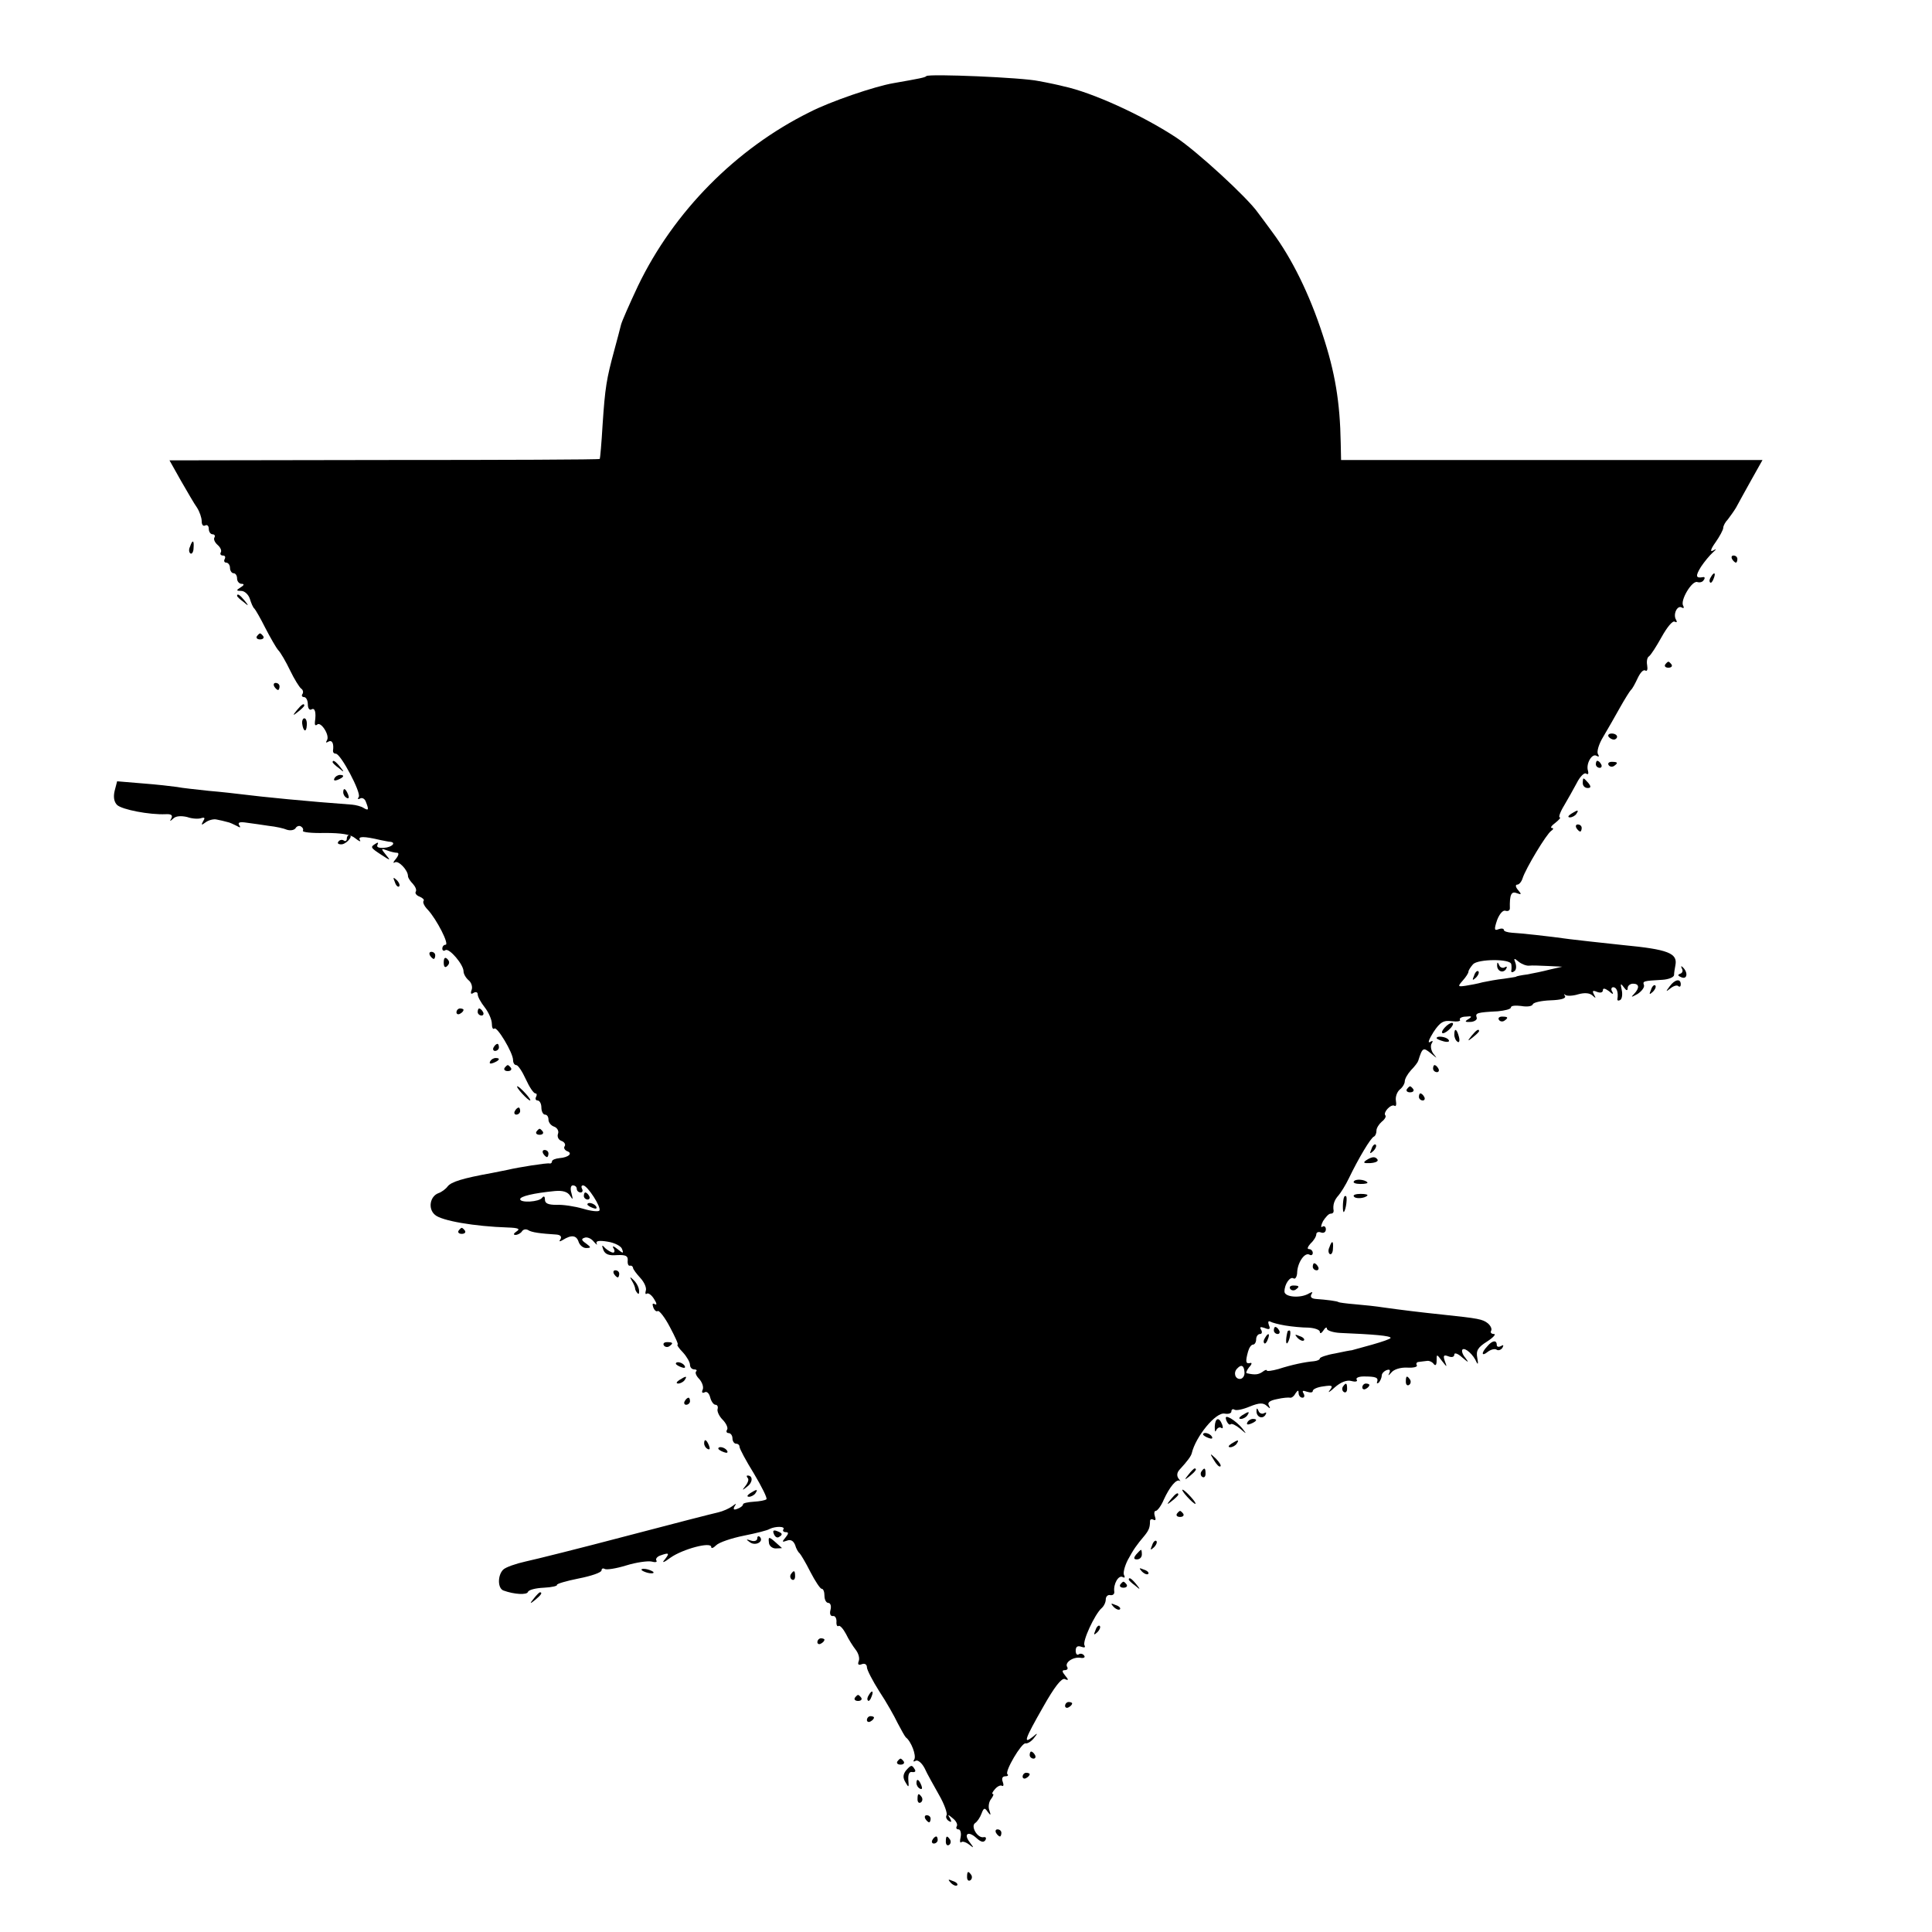
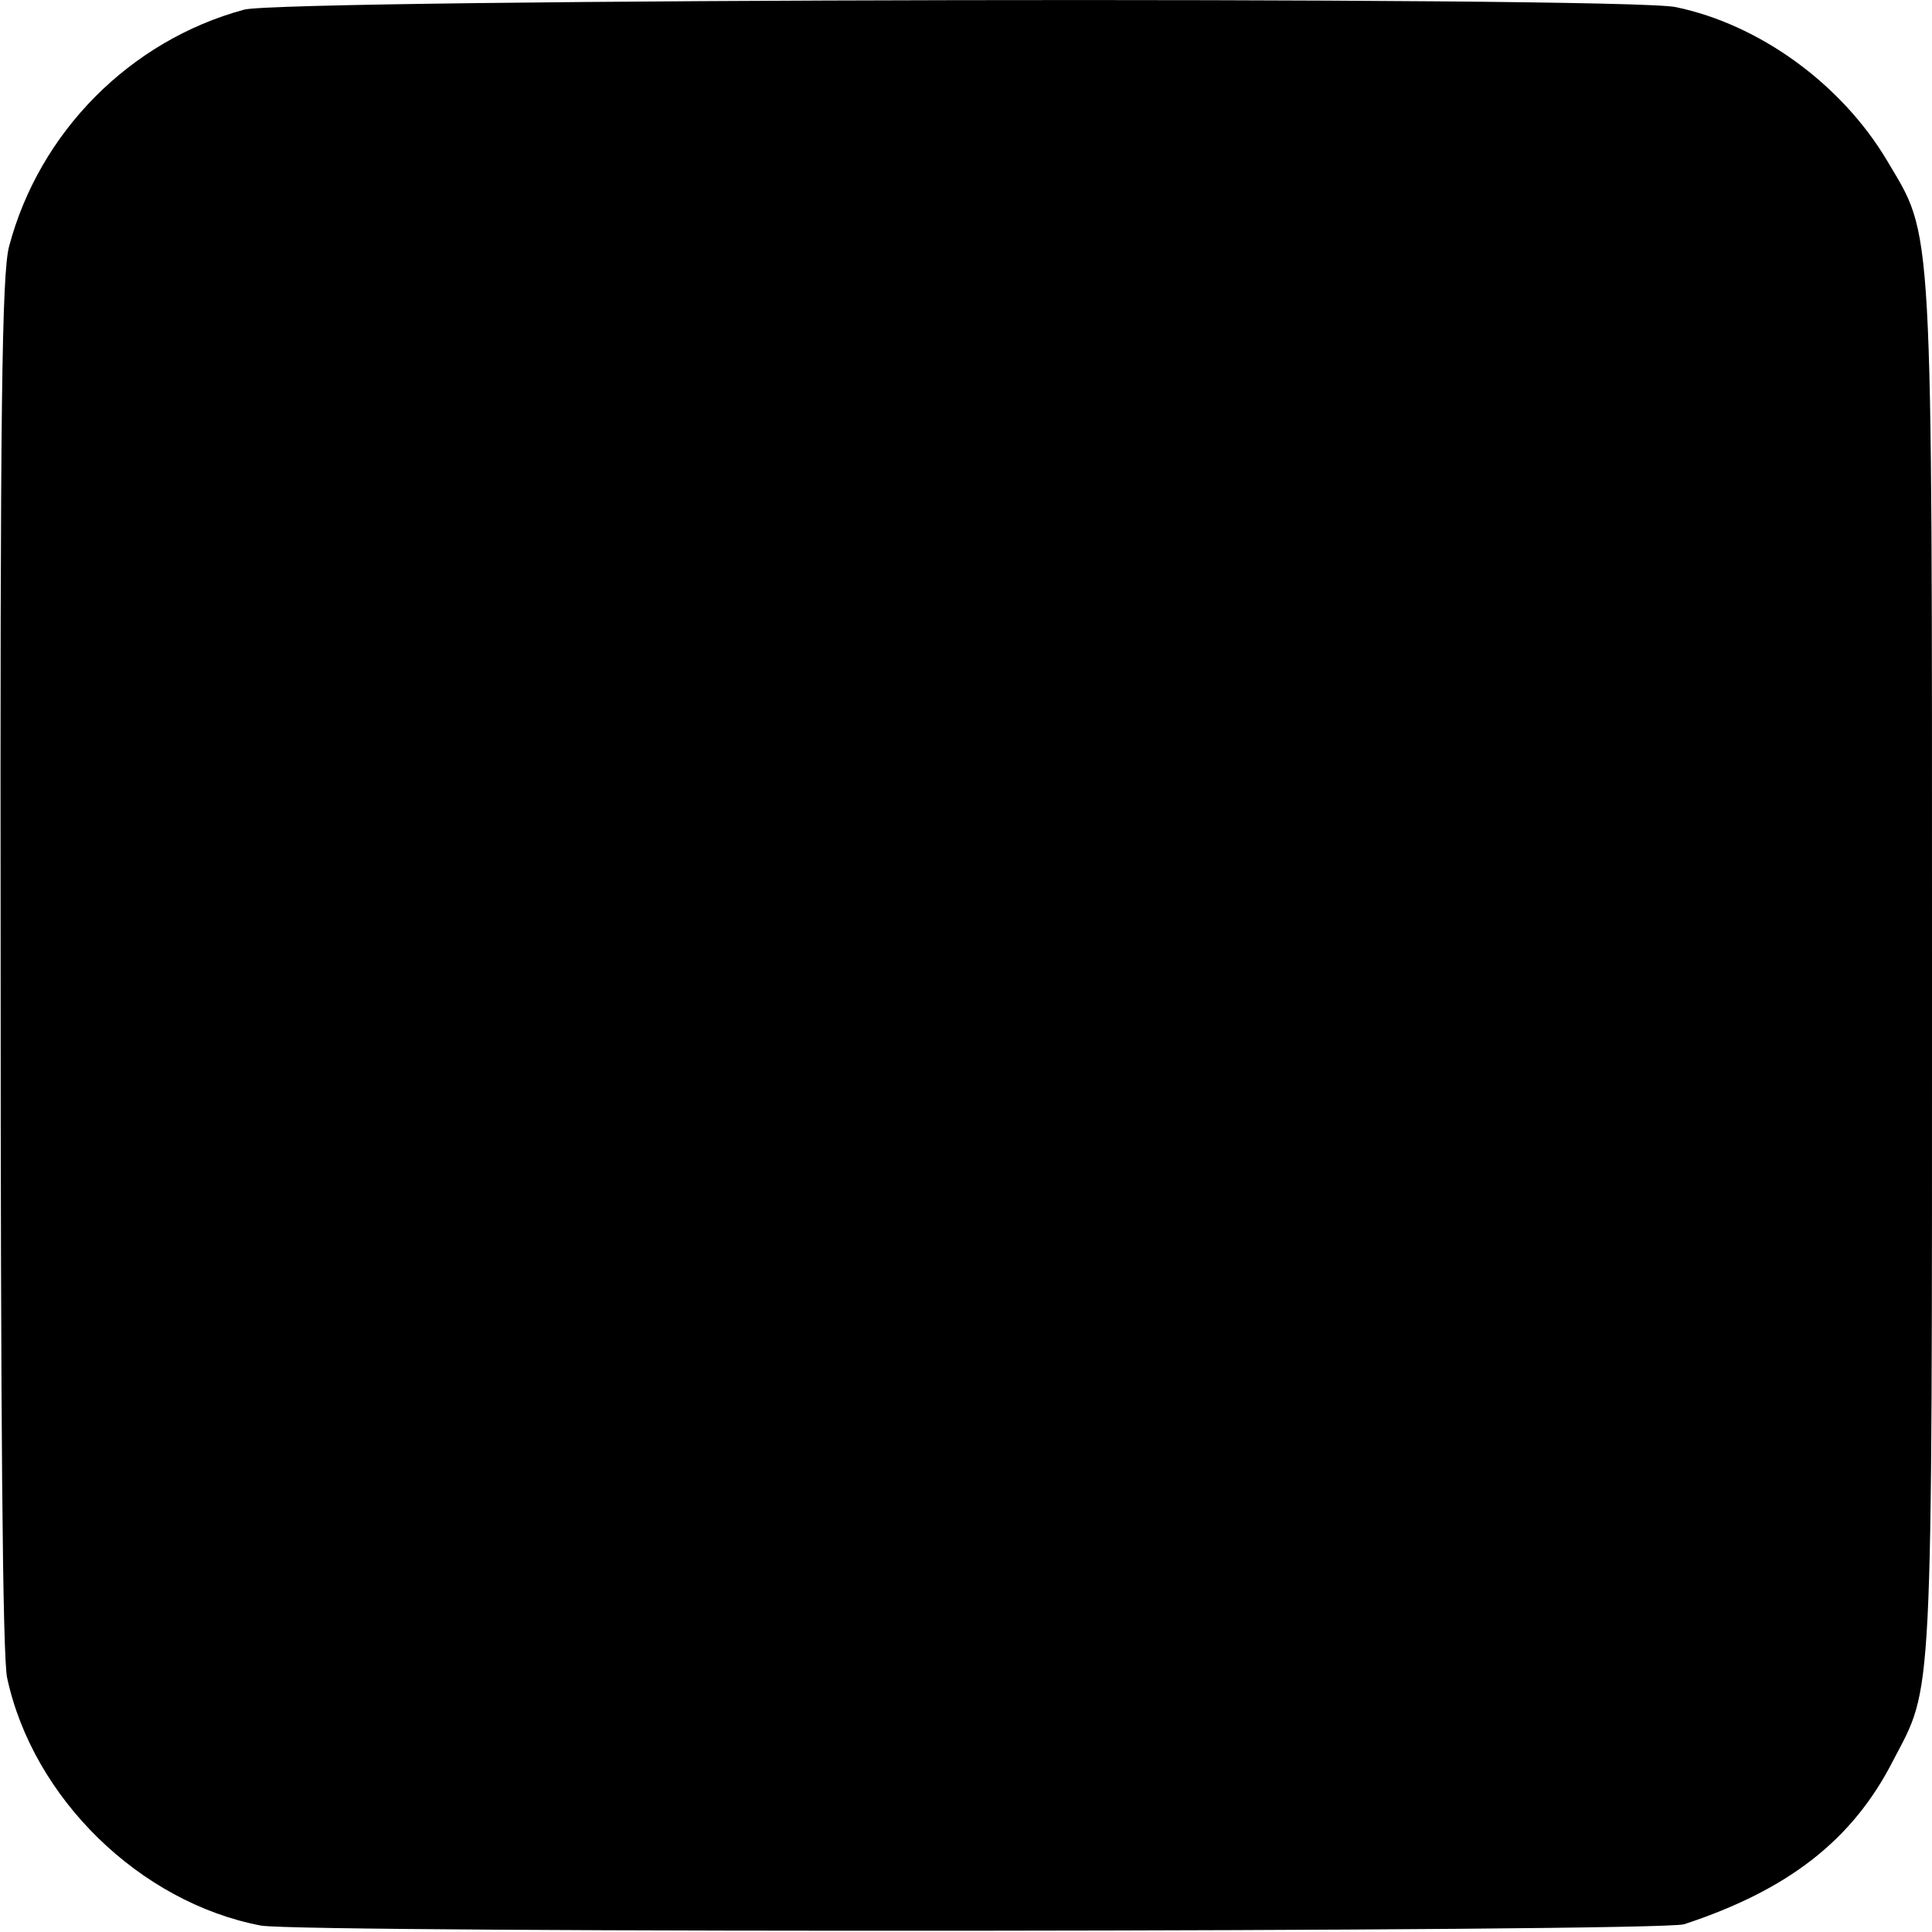
- <svg xmlns="http://www.w3.org/2000/svg" version="1.0" width="546pt" height="546pt" viewBox="0 0 546 546" preserveAspectRatio="xMidYMid meet">
-   <g transform="translate(0,546) scale(0.1,-0.1)" fill="#000000" stroke="none">
-     <path d="M2618 5245 c-3 -4 -19 -7 -93 -20 -53 -9 -179 -52 -237 -82 -208 -103 -384 -281 -485 -491 -24 -51 -46 -101 -48 -110 -2 -9 -11 -42 -19 -72 -22 -81 -26 -105 -33 -210 -3 -52 -7 -96 -8 -97 -1 -2 -275 -3 -609 -3 l-607 -1 32 -57 c18 -31 38 -66 46 -77 7 -11 13 -28 13 -38 0 -10 4 -15 10 -12 5 3 10 -1 10 -9 0 -9 5 -16 11 -16 5 0 8 -4 5 -9 -3 -5 1 -14 9 -21 8 -7 12 -16 9 -21 -3 -5 0 -9 6 -9 6 0 8 -4 5 -10 -3 -5 -1 -10 4 -10 6 0 11 -7 11 -15 0 -8 5 -15 10 -15 6 0 10 -7 10 -15 0 -8 6 -15 13 -15 8 0 7 -4 -3 -10 -13 -8 -13 -10 2 -10 9 0 20 -10 24 -22 4 -13 9 -25 13 -28 3 -3 17 -27 31 -55 14 -27 30 -55 36 -62 7 -7 22 -33 34 -58 12 -25 26 -47 31 -51 5 -3 7 -10 4 -15 -4 -5 -1 -9 4 -9 6 0 11 -9 11 -21 0 -11 5 -17 10 -14 10 6 14 -8 10 -35 -1 -8 1 -12 6 -8 10 11 37 -30 28 -44 -4 -7 -3 -8 4 -4 11 6 16 -6 13 -26 0 -5 3 -8 8 -8 14 0 72 -110 65 -122 -4 -6 -3 -8 3 -5 6 4 14 0 17 -9 9 -23 8 -26 -7 -17 -6 4 -21 8 -32 9 -124 9 -255 22 -310 29 -16 2 -59 7 -95 10 -36 4 -76 8 -90 11 -14 2 -57 7 -97 10 l-72 6 -7 -27 c-4 -17 -2 -31 7 -40 14 -13 91 -28 137 -26 16 1 21 -3 16 -12 -5 -9 -4 -9 6 0 7 7 22 8 39 4 14 -5 32 -6 40 -3 10 3 11 0 5 -9 -6 -11 -5 -12 7 -3 8 6 22 10 31 8 10 -2 24 -5 30 -7 7 -1 19 -7 27 -11 10 -6 12 -5 7 2 -5 8 2 10 21 7 15 -2 44 -6 63 -9 19 -2 42 -7 51 -11 10 -3 20 -1 24 4 3 6 11 9 16 5 5 -3 7 -8 5 -12 -2 -4 26 -7 62 -6 47 0 73 -4 86 -15 11 -9 17 -11 13 -5 -6 11 11 11 58 0 11 -2 23 -5 28 -5 18 -2 4 -16 -18 -17 -15 -1 -22 2 -18 9 3 6 1 7 -5 3 -16 -10 -16 -11 16 -32 26 -17 27 -17 12 1 -14 17 -13 18 3 12 10 -4 23 -7 29 -7 6 0 5 -7 -3 -17 -8 -9 -9 -14 -3 -10 10 6 37 -22 37 -39 0 -5 7 -15 14 -22 7 -8 11 -17 8 -22 -3 -4 2 -11 11 -14 9 -4 14 -9 11 -12 -3 -4 2 -15 12 -25 25 -27 62 -99 50 -99 -5 0 -9 -5 -9 -11 0 -5 4 -8 9 -4 11 6 51 -41 51 -60 0 -7 6 -18 14 -25 8 -6 12 -19 9 -27 -4 -11 -2 -14 5 -9 7 4 12 2 12 -4 0 -7 9 -23 20 -37 11 -14 20 -35 20 -46 0 -11 3 -17 7 -14 7 8 53 -68 53 -89 0 -8 4 -14 9 -14 5 0 17 -18 27 -40 10 -22 22 -40 27 -40 4 0 5 -4 2 -10 -3 -5 -1 -10 4 -10 6 0 11 -9 11 -20 0 -11 5 -20 10 -20 6 0 10 -6 10 -14 0 -8 7 -17 16 -20 9 -3 14 -13 11 -20 -3 -8 1 -17 9 -20 9 -3 13 -10 10 -15 -4 -5 0 -11 6 -14 18 -6 5 -18 -21 -20 -11 -1 -21 -5 -21 -9 0 -4 -3 -7 -7 -6 -7 2 -89 -11 -118 -18 -5 -1 -26 -5 -45 -9 -83 -15 -115 -25 -125 -38 -5 -7 -17 -16 -26 -19 -24 -9 -30 -44 -10 -61 18 -17 113 -33 206 -36 30 -1 36 -4 25 -11 -9 -6 -10 -10 -3 -10 6 0 15 5 18 10 4 6 11 7 17 4 10 -7 35 -10 81 -13 11 -1 15 -6 11 -13 -5 -7 -3 -8 7 -2 24 15 38 13 44 -5 3 -10 13 -18 21 -18 15 0 15 2 0 13 -13 9 -14 13 -4 16 7 3 19 -2 26 -11 8 -9 11 -11 8 -5 -3 7 7 9 31 5 20 -3 39 -13 41 -21 5 -13 3 -13 -13 0 -11 9 -16 10 -11 2 4 -6 3 -12 -1 -12 -5 0 -15 6 -22 12 -10 11 -11 10 -6 -4 5 -13 16 -17 39 -15 24 1 31 -2 30 -15 -1 -10 2 -16 6 -15 4 1 8 -1 9 -6 0 -4 10 -17 21 -29 11 -12 18 -28 15 -36 -2 -7 -1 -11 3 -8 4 3 14 -4 21 -16 7 -11 8 -17 2 -14 -7 4 -8 1 -5 -8 3 -9 9 -14 13 -11 4 2 20 -18 34 -45 15 -28 25 -50 22 -50 -3 0 3 -10 15 -22 11 -12 20 -28 20 -35 0 -7 5 -13 12 -13 6 0 9 -3 5 -6 -3 -4 1 -13 9 -21 8 -9 13 -22 10 -30 -4 -8 -1 -11 5 -8 6 4 13 -2 16 -14 3 -12 10 -21 15 -21 5 0 8 -5 6 -12 -2 -6 4 -20 14 -30 10 -10 16 -23 13 -28 -4 -6 -1 -10 4 -10 6 0 11 -7 11 -15 0 -8 5 -15 10 -15 6 0 10 -4 10 -9 0 -5 18 -39 41 -76 22 -37 38 -69 35 -72 -3 -3 -19 -6 -36 -7 -16 -1 -30 -4 -30 -7 0 -4 -7 -10 -16 -13 -10 -4 -13 -2 -8 7 6 9 5 9 -7 0 -8 -6 -26 -14 -39 -17 -14 -3 -131 -33 -260 -67 -129 -34 -257 -66 -285 -72 -27 -6 -56 -16 -63 -23 -16 -16 -16 -53 1 -59 30 -11 66 -13 69 -4 2 6 22 11 45 12 22 1 39 5 37 8 -1 3 26 11 61 18 36 7 65 17 65 23 0 5 4 7 9 4 5 -3 32 1 61 10 29 9 61 13 71 11 11 -3 17 -2 14 3 -3 4 2 11 11 14 25 9 27 7 13 -11 -10 -11 -4 -10 16 5 34 24 115 46 115 30 0 -5 6 -3 14 5 8 8 43 20 78 27 35 7 67 15 73 19 16 8 45 8 39 -1 -3 -4 0 -8 7 -8 8 0 8 -4 -1 -15 -11 -13 -10 -14 4 -9 10 4 18 0 23 -12 3 -11 9 -21 13 -24 3 -3 17 -26 30 -52 14 -27 28 -48 32 -48 5 0 8 -9 8 -20 0 -11 5 -20 11 -20 6 0 9 -9 6 -20 -3 -11 0 -18 7 -17 6 1 10 -6 10 -15 -1 -10 2 -16 6 -13 4 2 13 -8 21 -23 7 -15 20 -35 27 -44 8 -10 12 -24 9 -32 -4 -10 -1 -13 9 -9 8 3 14 -1 14 -9 0 -7 16 -38 35 -68 20 -30 43 -71 52 -90 10 -19 20 -37 23 -40 15 -11 30 -51 24 -62 -4 -6 -3 -8 4 -4 6 3 17 -6 25 -21 7 -16 26 -49 41 -76 15 -26 24 -52 21 -57 -3 -5 0 -12 6 -16 8 -5 9 -3 4 7 -8 12 -6 12 8 0 9 -7 14 -17 11 -22 -3 -5 -1 -9 5 -9 5 0 8 -10 6 -21 -3 -12 -2 -19 2 -15 3 3 13 0 22 -7 14 -11 14 -10 2 6 -19 24 -5 34 18 13 13 -12 21 -14 26 -6 3 6 1 9 -5 8 -17 -4 -38 31 -24 40 6 4 14 16 18 27 6 16 9 17 17 5 9 -12 10 -11 5 4 -4 10 -1 25 5 32 6 8 8 14 5 14 -4 0 -1 6 6 14 7 8 16 12 20 9 4 -2 5 3 2 11 -4 10 -1 16 7 16 7 0 10 3 6 6 -8 8 40 89 51 87 6 -1 16 5 24 15 12 15 11 16 -4 3 -27 -21 -22 -6 30 85 32 57 52 82 61 79 11 -5 12 -3 1 10 -9 11 -9 15 -1 15 7 0 10 4 7 9 -8 12 16 29 37 26 9 -2 15 1 11 6 -3 5 -10 7 -15 4 -5 -4 -9 1 -9 10 0 11 5 15 16 11 9 -3 12 -2 9 4 -7 11 29 88 48 105 7 6 12 17 12 25 0 8 6 14 13 12 7 -1 12 3 11 10 -3 21 12 48 24 41 5 -3 7 -1 4 5 -4 5 1 25 10 43 17 31 23 40 49 71 11 14 14 22 14 39 0 5 4 7 10 4 6 -3 7 1 4 9 -3 9 -2 16 2 16 5 0 16 15 23 32 17 37 36 59 45 53 3 -3 2 0 -3 6 -6 8 -5 17 2 25 24 26 33 39 35 47 11 47 68 117 93 112 11 -2 19 1 19 6 0 6 4 8 9 5 5 -3 24 1 43 9 27 11 38 11 48 2 10 -9 11 -9 6 1 -5 8 2 14 23 18 17 4 33 5 37 4 4 -1 11 4 15 12 7 10 9 10 9 1 0 -7 5 -13 11 -13 5 0 7 5 3 12 -5 8 -2 9 9 5 10 -3 17 -3 17 2 0 5 13 11 30 13 26 4 28 2 18 -11 -7 -9 0 -5 14 8 17 15 34 22 48 18 11 -3 18 -1 14 4 -3 5 6 9 20 9 34 0 42 -3 38 -15 -2 -5 0 -6 5 -2 4 5 8 14 8 20 0 5 6 12 14 15 9 3 11 0 7 -9 -4 -8 -2 -7 6 2 7 9 26 15 45 14 18 -1 30 2 27 7 -3 4 0 9 5 9 6 1 17 2 24 3 6 1 15 -3 19 -9 5 -6 8 -2 8 9 0 20 0 20 15 0 15 -19 15 -19 8 0 -5 15 -3 18 10 13 10 -4 17 -2 17 5 0 6 10 3 22 -8 19 -16 20 -16 9 -1 -8 9 -11 20 -8 23 7 7 31 -14 40 -36 4 -8 5 -3 2 12 -4 21 1 30 28 47 17 11 26 21 19 21 -7 0 -11 4 -8 9 3 5 -1 14 -9 21 -15 12 -26 14 -130 25 -58 6 -115 13 -165 20 -19 3 -55 7 -80 9 -25 2 -46 5 -47 6 -3 3 -35 7 -64 9 -12 1 -17 5 -13 13 5 7 3 8 -6 3 -24 -15 -70 -11 -70 5 0 21 16 44 26 37 5 -3 10 6 10 19 2 28 22 56 35 48 5 -3 9 0 9 5 0 6 -5 11 -11 11 -6 0 -3 7 5 16 9 8 16 20 16 26 0 5 6 8 13 5 8 -3 14 1 14 9 0 7 -5 11 -10 7 -5 -3 -4 4 2 16 7 11 16 21 21 21 6 0 9 3 9 8 -3 17 2 31 14 44 6 7 20 29 29 48 27 56 62 115 71 118 4 2 7 9 7 17 0 7 7 18 15 25 9 7 13 15 10 18 -7 8 16 33 26 27 4 -3 6 3 4 14 -2 11 3 25 11 32 8 6 14 17 14 23 0 7 8 21 18 32 10 10 19 22 20 26 12 38 14 39 36 21 18 -15 19 -16 7 -1 -7 9 -9 23 -5 29 5 8 3 9 -5 4 -7 -4 -2 9 10 28 19 29 29 34 52 31 15 -2 26 0 23 4 -3 4 5 9 17 9 17 2 18 0 7 -7 -12 -7 -10 -9 7 -8 11 1 19 7 16 13 -4 12 1 14 60 17 20 2 37 6 37 11 0 5 13 6 29 4 17 -3 31 -1 33 5 2 5 24 10 50 11 29 1 44 5 41 12 -4 5 -3 7 1 3 4 -3 20 -3 36 2 18 5 32 4 40 -3 10 -9 11 -9 5 2 -6 11 -4 13 8 8 10 -4 17 -2 17 5 0 6 6 5 17 -3 11 -10 14 -10 9 -1 -4 6 -2 12 3 12 10 0 15 -14 12 -33 -1 -5 3 -6 8 -3 5 3 7 16 4 29 -4 18 -3 19 6 7 7 -10 11 -11 11 -2 0 6 7 12 15 12 18 0 19 -12 3 -29 -10 -10 -8 -10 10 0 12 8 20 19 18 25 -4 11 -3 12 52 15 17 1 32 7 33 13 0 6 2 19 4 29 6 33 -21 44 -147 56 -68 7 -136 15 -153 17 -56 8 -140 17 -162 18 -13 1 -23 4 -23 8 0 4 -7 5 -15 2 -12 -5 -13 -1 -4 26 7 18 17 29 24 26 7 -2 12 1 12 7 -1 38 4 49 19 43 14 -5 15 -4 4 9 -7 8 -8 15 -2 15 5 0 12 8 15 18 9 28 68 126 81 134 6 4 7 8 2 8 -6 0 -1 7 10 15 10 8 16 15 12 15 -4 0 1 15 12 33 10 17 27 47 36 64 9 18 21 30 26 27 6 -4 8 -1 6 7 -7 20 11 51 24 43 7 -4 8 -2 4 5 -4 6 2 28 15 49 12 20 33 57 47 82 14 25 28 47 31 50 4 3 12 18 19 33 7 15 16 26 22 22 5 -3 7 3 5 15 -2 11 0 22 5 25 5 3 21 28 36 55 15 27 31 47 37 43 6 -3 7 -1 4 5 -10 15 3 43 16 35 5 -3 7 -1 4 5 -10 14 25 73 40 67 7 -2 15 0 18 6 4 5 3 9 -2 8 -21 -4 -22 3 -6 29 10 15 25 33 33 40 12 11 12 12 1 6 -9 -5 -6 5 7 23 12 17 22 36 22 41 0 6 6 17 13 24 6 8 17 23 23 33 6 11 25 46 43 78 l32 57 -595 0 -596 0 -1 48 c-2 116 -16 200 -51 306 -37 114 -87 216 -143 291 -16 22 -34 46 -40 54 -30 43 -174 175 -232 213 -96 63 -237 127 -317 144 -11 3 -43 10 -71 15 -46 10 -309 21 -317 14z m1653 -2510 c1 -5 1 -14 0 -18 -1 -5 3 -6 8 -2 6 3 7 13 4 23 -6 15 -4 15 9 4 9 -7 22 -12 30 -11 7 1 31 0 53 -1 l40 -2 -35 -8 c-19 -5 -48 -11 -65 -14 -16 -2 -30 -5 -30 -6 0 -1 -16 -3 -35 -6 -19 -2 -46 -7 -60 -10 -14 -4 -36 -8 -49 -10 -21 -3 -22 -2 -7 15 9 10 16 21 16 25 0 4 6 13 13 21 14 15 106 16 108 0z m-2641 -635 c0 -5 5 -10 11 -10 5 0 7 5 4 10 -3 6 -2 10 3 10 12 0 52 -62 46 -71 -2 -4 -23 -2 -46 5 -24 7 -58 12 -75 11 -24 0 -33 4 -33 15 0 9 -3 11 -8 5 -8 -12 -62 -15 -62 -4 0 8 37 17 98 23 22 2 36 -2 43 -13 8 -13 9 -12 4 7 -4 13 -2 22 4 22 6 0 11 -4 11 -10z m2002 -386 c18 -3 48 -6 66 -6 17 -1 32 -6 32 -12 0 -6 5 -4 10 4 5 8 10 11 10 5 0 -5 17 -11 38 -12 95 -4 142 -8 142 -14 0 -3 -24 -11 -52 -19 -29 -8 -55 -15 -58 -16 -3 0 -24 -4 -47 -9 -24 -4 -43 -11 -43 -14 0 -4 -8 -7 -17 -8 -25 -2 -63 -10 -100 -22 -18 -5 -33 -7 -33 -4 0 3 -6 1 -12 -4 -12 -8 -21 -9 -44 -4 -4 0 -1 8 6 17 8 8 9 14 3 12 -12 -3 -14 3 -6 32 3 11 9 20 14 20 5 0 9 7 9 15 0 8 5 15 11 15 5 0 7 5 3 12 -5 8 -2 9 10 5 14 -6 17 -3 12 8 -3 9 -2 13 4 10 5 -3 24 -8 42 -11z m-115 -132 c1 -10 -5 -19 -13 -19 -14 0 -19 19 -7 30 11 12 19 8 20 -11z" />
-     <path d="M4231 2733 c-1 -17 16 -25 25 -12 4 7 3 9 -4 5 -5 -3 -13 0 -15 6 -4 9 -6 10 -6 1z" />
-     <path d="M4166 2703 c-6 -14 -5 -15 5 -6 7 7 10 15 7 18 -3 3 -9 -2 -12 -12z" />
-     <path d="M1650 2080 c0 -5 5 -10 11 -10 5 0 7 5 4 10 -3 6 -8 10 -11 10 -2 0 -4 -4 -4 -10z" />
-     <path d="M1660 2056 c0 -2 7 -7 16 -10 8 -3 12 -2 9 4 -6 10 -25 14 -25 6z" />
-     <path d="M3600 1700 c0 -5 5 -10 11 -10 5 0 7 5 4 10 -3 6 -8 10 -11 10 -2 0 -4 -4 -4 -10z" />
-     <path d="M3639 1698 c-5 -18 -6 -38 -1 -34 7 8 12 36 6 36 -2 0 -4 -1 -5 -2z" />
-     <path d="M3575 1679 c-4 -6 -5 -12 -2 -15 2 -3 7 2 10 11 7 17 1 20 -8 4z" />
-     <path d="M3667 1679 c7 -7 15 -10 18 -7 3 3 -2 9 -12 12 -14 6 -15 5 -6 -5z" />
-     <path d="M537 3915 c-4 -8 -3 -16 1 -19 4 -3 9 4 9 15 2 23 -3 25 -10 4z" />
-     <path d="M4895 3880 c3 -5 8 -10 11 -10 2 0 4 5 4 10 0 6 -5 10 -11 10 -5 0 -7 -4 -4 -10z" />
-     <path d="M4835 3829 c-4 -6 -5 -12 -2 -15 2 -3 7 2 10 11 7 17 1 20 -8 4z" />
-     <path d="M670 3776 c0 -2 8 -10 18 -17 15 -13 16 -12 3 4 -13 16 -21 21 -21 13z" />
-     <path d="M726 3662 c-3 -5 1 -9 9 -9 8 0 12 4 9 9 -3 4 -7 8 -9 8 -2 0 -6 -4 -9 -8z" />
-     <path d="M4706 3582 c-3 -5 1 -9 9 -9 8 0 12 4 9 9 -3 4 -7 8 -9 8 -2 0 -6 -4 -9 -8z" />
-     <path d="M775 3520 c3 -5 8 -10 11 -10 2 0 4 5 4 10 0 6 -5 10 -11 10 -5 0 -7 -4 -4 -10z" />
-     <path d="M839 3453 c-13 -16 -12 -17 4 -4 9 7 17 15 17 17 0 8 -8 3 -21 -13z" />
-     <path d="M854 3415 c3 -23 12 -26 13 -5 1 11 -2 20 -7 20 -4 0 -7 -7 -6 -15z" />
-     <path d="M4546 3378 c3 -4 9 -8 15 -8 5 0 9 4 9 8 0 5 -7 9 -15 9 -8 0 -12 -4 -9 -9z" />
-     <path d="M940 3306 c0 -2 8 -10 18 -17 15 -13 16 -12 3 4 -13 16 -21 21 -21 13z" />
-     <path d="M4510 3300 c0 -5 5 -10 11 -10 5 0 7 5 4 10 -3 6 -8 10 -11 10 -2 0 -4 -4 -4 -10z" />
-     <path d="M4546 3298 c3 -5 10 -6 15 -3 13 9 11 12 -6 12 -8 0 -12 -4 -9 -9z" />
-     <path d="M945 3260 c-3 -6 1 -7 9 -4 18 7 21 14 7 14 -6 0 -13 -4 -16 -10z" />
-     <path d="M4473 3247 c0 -8 6 -14 14 -14 9 0 10 4 2 14 -6 7 -12 13 -14 13 -1 0 -2 -6 -2 -13z" />
-     <path d="M970 3221 c0 -6 4 -13 10 -16 6 -3 7 1 4 9 -7 18 -14 21 -14 7z" />
-     <path d="M4440 3160 c-9 -6 -10 -10 -3 -10 6 0 15 5 18 10 8 12 4 12 -15 0z" />
-     <path d="M4455 3120 c3 -5 8 -10 11 -10 2 0 4 5 4 10 0 6 -5 10 -11 10 -5 0 -7 -4 -4 -10z" />
-     <path d="M980 3089 c0 -5 -4 -8 -9 -4 -5 3 -12 1 -15 -4 -4 -5 2 -8 11 -7 15 3 33 26 19 26 -3 0 -6 -5 -6 -11z" />
-     <path d="M1116 2967 c3 -10 9 -15 12 -12 3 3 0 11 -7 18 -10 9 -11 8 -5 -6z" />
-     <path d="M1215 2760 c3 -5 8 -10 11 -10 2 0 4 5 4 10 0 6 -5 10 -11 10 -5 0 -7 -4 -4 -10z" />
-     <path d="M1254 2740 c0 -13 4 -16 10 -10 7 7 7 13 0 20 -6 6 -10 3 -10 -10z" />
-     <path d="M4753 2723 c4 -6 2 -13 -5 -15 -8 -3 -6 -6 4 -10 17 -7 19 15 3 29 -4 4 -5 3 -2 -4z" />
-     <path d="M4719 2673 c-12 -16 -12 -17 2 -6 9 7 19 10 22 6 4 -3 7 -1 7 5 0 17 -16 15 -31 -5z" />
-     <path d="M4666 2663 c-6 -14 -5 -15 5 -6 7 7 10 15 7 18 -3 3 -9 -2 -12 -12z" />
-     <path d="M1290 2599 c0 -5 5 -7 10 -4 6 3 10 8 10 11 0 2 -4 4 -10 4 -5 0 -10 -5 -10 -11z" />
-     <path d="M1350 2600 c0 -5 5 -10 11 -10 5 0 7 5 4 10 -3 6 -8 10 -11 10 -2 0 -4 -4 -4 -10z" />
-     <path d="M4236 2578 c3 -5 10 -6 15 -3 13 9 11 12 -6 12 -8 0 -12 -4 -9 -9z" />
-     <path d="M4082 2555 c-7 -8 -9 -15 -4 -15 5 0 15 7 22 15 16 19 -1 19 -18 0z" />
-     <path d="M4110 2536 c0 -8 4 -17 9 -20 5 -4 7 3 4 14 -6 23 -13 26 -13 6z" />
-     <path d="M4159 2533 c-13 -16 -12 -17 4 -4 9 7 17 15 17 17 0 8 -8 3 -21 -13z" />
-     <path d="M4060 2526 c0 -2 9 -6 20 -9 11 -3 18 -1 14 4 -5 9 -34 13 -34 5z" />
-     <path d="M1395 2500 c-3 -5 -1 -10 4 -10 6 0 11 5 11 10 0 6 -2 10 -4 10 -3 0 -8 -4 -11 -10z" />
-     <path d="M1385 2460 c-3 -6 1 -7 9 -4 18 7 21 14 7 14 -6 0 -13 -4 -16 -10z" />
-     <path d="M1426 2442 c-3 -5 1 -9 9 -9 8 0 12 4 9 9 -3 4 -7 8 -9 8 -2 0 -6 -4 -9 -8z" />
-     <path d="M4050 2440 c0 -5 5 -10 11 -10 5 0 7 5 4 10 -3 6 -8 10 -11 10 -2 0 -4 -4 -4 -10z" />
-     <path d="M1475 2370 c10 -11 20 -20 23 -20 3 0 -3 9 -13 20 -10 11 -20 20 -23 20 -3 0 3 -9 13 -20z" />
-     <path d="M3976 2382 c-3 -5 1 -9 9 -9 8 0 12 4 9 9 -3 4 -7 8 -9 8 -2 0 -6 -4 -9 -8z" />
-     <path d="M4010 2360 c0 -5 5 -10 11 -10 5 0 7 5 4 10 -3 6 -8 10 -11 10 -2 0 -4 -4 -4 -10z" />
-     <path d="M1455 2320 c-3 -5 -1 -10 4 -10 6 0 11 5 11 10 0 6 -2 10 -4 10 -3 0 -8 -4 -11 -10z" />
-     <path d="M1516 2262 c-3 -5 1 -9 9 -9 8 0 12 4 9 9 -3 4 -7 8 -9 8 -2 0 -6 -4 -9 -8z" />
-     <path d="M3876 2213 c-6 -14 -5 -15 5 -6 7 7 10 15 7 18 -3 3 -9 -2 -12 -12z" />
-     <path d="M1535 2200 c3 -5 8 -10 11 -10 2 0 4 5 4 10 0 6 -5 10 -11 10 -5 0 -7 -4 -4 -10z" />
-     <path d="M3861 2181 c-10 -7 -7 -9 12 -8 14 1 23 5 20 10 -6 9 -15 9 -32 -2z" />
-     <path d="M3826 2121 c-3 -4 6 -7 19 -7 14 0 22 2 19 5 -8 8 -34 10 -38 2z" />
-     <path d="M3826 2079 c4 -8 30 -6 38 2 3 3 -5 5 -19 5 -13 0 -22 -3 -19 -7z" />
-     <path d="M3799 2078 c-5 -9 -5 -48 -1 -43 6 6 11 45 5 45 -2 0 -4 -1 -4 -2z" />
-     <path d="M1296 1982 c-3 -5 1 -9 9 -9 8 0 12 4 9 9 -3 4 -7 8 -9 8 -2 0 -6 -4 -9 -8z" />
-     <path d="M3757 1935 c-4 -8 -3 -16 1 -19 4 -3 9 4 9 15 2 23 -3 25 -10 4z" />
-     <path d="M3710 1880 c0 -5 5 -10 11 -10 5 0 7 5 4 10 -3 6 -8 10 -11 10 -2 0 -4 -4 -4 -10z" />
-     <path d="M1735 1860 c3 -5 8 -10 11 -10 2 0 4 5 4 10 0 6 -5 10 -11 10 -5 0 -7 -4 -4 -10z" />
-     <path d="M1786 1840 c5 -8 9 -18 9 -22 0 -3 3 -9 7 -13 3 -4 5 0 4 9 -1 9 -8 22 -16 29 -10 10 -11 9 -4 -3z" />
-     <path d="M3646 1818 c3 -5 10 -6 15 -3 13 9 11 12 -6 12 -8 0 -12 -4 -9 -9z" />
-     <path d="M1876 1658 c3 -5 10 -6 15 -3 13 9 11 12 -6 12 -8 0 -12 -4 -9 -9z" />
-     <path d="M4203 1655 c-18 -19 -16 -30 2 -15 8 6 19 9 24 6 5 -4 13 -1 17 5 4 8 3 9 -4 5 -7 -4 -12 -2 -12 3 0 15 -13 13 -27 -4z" />
-     <path d="M1910 1606 c0 -2 7 -7 16 -10 8 -3 12 -2 9 4 -6 10 -25 14 -25 6z" />
-     <path d="M1920 1560 c-9 -6 -10 -10 -3 -10 6 0 15 5 18 10 8 12 4 12 -15 0z" />
-     <path d="M3973 1555 c0 -8 4 -12 9 -9 5 3 6 10 3 15 -9 13 -12 11 -12 -6z" />
-     <path d="M3795 1541 c-3 -5 -2 -12 3 -15 5 -3 9 1 9 9 0 17 -3 19 -12 6z" />
-     <path d="M3850 1539 c0 -5 5 -7 10 -4 6 3 10 8 10 11 0 2 -4 4 -10 4 -5 0 -10 -5 -10 -11z" />
-     <path d="M1935 1500 c-3 -5 -1 -10 4 -10 6 0 11 5 11 10 0 6 -2 10 -4 10 -3 0 -8 -4 -11 -10z" />
-     <path d="M3551 1473 c-1 -17 16 -25 25 -12 4 7 3 9 -4 5 -5 -3 -13 0 -15 6 -4 9 -6 10 -6 1z" />
-     <path d="M3510 1460 c-9 -6 -10 -10 -3 -10 6 0 15 5 18 10 8 12 4 12 -15 0z" />
-     <path d="M3466 1445 c4 -9 9 -13 12 -10 3 3 15 -3 26 -12 20 -17 20 -17 7 0 -8 10 -22 22 -32 28 -15 8 -17 6 -13 -6z" />
-     <path d="M3433 1428 c0 -13 1 -17 4 -10 3 6 9 10 14 7 5 -4 6 1 3 9 -9 23 -20 19 -21 -6z" />
-     <path d="M3525 1440 c-3 -6 1 -7 9 -4 18 7 21 14 7 14 -6 0 -13 -4 -16 -10z" />
-     <path d="M3400 1406 c0 -2 7 -7 16 -10 8 -3 12 -2 9 4 -6 10 -25 14 -25 6z" />
-     <path d="M1990 1381 c0 -6 4 -13 10 -16 6 -3 7 1 4 9 -7 18 -14 21 -14 7z" />
-     <path d="M3480 1380 c-9 -6 -10 -10 -3 -10 6 0 15 5 18 10 8 12 4 12 -15 0z" />
-     <path d="M2030 1366 c0 -2 7 -7 16 -10 8 -3 12 -2 9 4 -6 10 -25 14 -25 6z" />
-     <path d="M3431 1333 c7 -12 15 -20 18 -17 3 2 -3 12 -13 22 -17 16 -18 16 -5 -5z" />
-     <path d="M3359 1293 c-13 -16 -12 -17 4 -4 16 13 21 21 13 21 -2 0 -10 -8 -17 -17z" />
-     <path d="M3395 1301 c-3 -5 -2 -12 3 -15 5 -3 9 1 9 9 0 17 -3 19 -12 6z" />
-     <path d="M2113 1283 c4 -3 1 -13 -6 -22 -11 -14 -10 -14 5 -2 16 12 16 31 1 31 -4 0 -3 -3 0 -7z" />
-     <path d="M2120 1240 c-9 -6 -10 -10 -3 -10 6 0 15 5 18 10 8 12 4 12 -15 0z" />
-     <path d="M3355 1230 c10 -11 20 -20 23 -20 3 0 -3 9 -13 20 -10 11 -20 20 -23 20 -3 0 3 -9 13 -20z" />
-     <path d="M3309 1223 c-13 -16 -12 -17 4 -4 9 7 17 15 17 17 0 8 -8 3 -21 -13z" />
-     <path d="M3326 1182 c-3 -5 1 -9 9 -9 8 0 12 4 9 9 -3 4 -7 8 -9 8 -2 0 -6 -4 -9 -8z" />
-     <path d="M2187 1125 c3 -8 9 -12 14 -9 12 7 11 11 -5 17 -10 4 -13 1 -9 -8z" />
-     <path d="M2140 1112 c0 -6 -8 -9 -17 -6 -15 5 -16 4 -3 -5 16 -11 40 3 27 16 -4 3 -7 1 -7 -5z" />
-     <path d="M2173 1101 c0 -9 9 -17 19 -17 10 0 18 1 18 1 0 0 -9 8 -19 17 -18 16 -20 15 -18 -1z" />
-     <path d="M3256 1093 c-6 -14 -5 -15 5 -6 7 7 10 15 7 18 -3 3 -9 -2 -12 -12z" />
-     <path d="M3211 1067 c-8 -10 -7 -14 2 -14 8 0 14 6 14 14 0 7 -1 13 -2 13 -2 0 -8 -6 -14 -13z" />
-     <path d="M1814 1022 c4 -3 14 -7 22 -8 9 -1 13 0 10 4 -4 3 -14 7 -22 8 -9 1 -13 0 -10 -4z" />
-     <path d="M3227 1019 c7 -7 15 -10 18 -7 3 3 -2 9 -12 12 -14 6 -15 5 -6 -5z" />
-     <path d="M2235 1011 c-3 -5 -2 -12 3 -15 5 -3 9 1 9 9 0 17 -3 19 -12 6z" />
-     <path d="M3190 996 c0 -2 8 -10 18 -17 15 -13 16 -12 3 4 -13 16 -21 21 -21 13z" />
-     <path d="M3166 982 c-3 -5 1 -9 9 -9 8 0 12 4 9 9 -3 4 -7 8 -9 8 -2 0 -6 -4 -9 -8z" />
-     <path d="M1509 943 c-13 -16 -12 -17 4 -4 16 13 21 21 13 21 -2 0 -10 -8 -17 -17z" />
-     <path d="M3147 919 c7 -7 15 -10 18 -7 3 3 -2 9 -12 12 -14 6 -15 5 -6 -5z" />
-     <path d="M3096 853 c-6 -14 -5 -15 5 -6 7 7 10 15 7 18 -3 3 -9 -2 -12 -12z" />
-     <path d="M2310 819 c0 -5 5 -7 10 -4 6 3 10 8 10 11 0 2 -4 4 -10 4 -5 0 -10 -5 -10 -11z" />
-     <path d="M2455 669 c-4 -6 -5 -12 -2 -15 2 -3 7 2 10 11 7 17 1 20 -8 4z" />
-     <path d="M2416 662 c-3 -5 1 -9 9 -9 8 0 12 4 9 9 -3 4 -7 8 -9 8 -2 0 -6 -4 -9 -8z" />
-     <path d="M3010 639 c0 -5 5 -7 10 -4 6 3 10 8 10 11 0 2 -4 4 -10 4 -5 0 -10 -5 -10 -11z" />
-     <path d="M2450 599 c0 -5 5 -7 10 -4 6 3 10 8 10 11 0 2 -4 4 -10 4 -5 0 -10 -5 -10 -11z" />
-     <path d="M2910 500 c0 -5 5 -10 11 -10 5 0 7 5 4 10 -3 6 -8 10 -11 10 -2 0 -4 -4 -4 -10z" />
-     <path d="M2536 482 c-3 -5 1 -9 9 -9 8 0 12 4 9 9 -3 4 -7 8 -9 8 -2 0 -6 -4 -9 -8z" />
-     <path d="M2560 456 c-8 -11 -9 -20 -1 -33 9 -16 10 -15 8 7 -1 16 3 24 11 22 8 -1 11 2 7 8 -8 13 -10 13 -25 -4z" />
-     <path d="M2890 439 c0 -5 5 -7 10 -4 6 3 10 8 10 11 0 2 -4 4 -10 4 -5 0 -10 -5 -10 -11z" />
-     <path d="M2590 421 c0 -6 4 -13 10 -16 6 -3 7 1 4 9 -7 18 -14 21 -14 7z" />
-     <path d="M2593 375 c0 -8 4 -12 9 -9 5 3 6 10 3 15 -9 13 -12 11 -12 -6z" />
-     <path d="M2615 320 c3 -5 8 -10 11 -10 2 0 4 5 4 10 0 6 -5 10 -11 10 -5 0 -7 -4 -4 -10z" />
-     <path d="M2815 280 c3 -5 8 -10 11 -10 2 0 4 5 4 10 0 6 -5 10 -11 10 -5 0 -7 -4 -4 -10z" />
-     <path d="M2635 260 c-3 -5 -1 -10 4 -10 6 0 11 5 11 10 0 6 -2 10 -4 10 -3 0 -8 -4 -11 -10z" />
-     <path d="M2673 255 c0 -8 4 -12 9 -9 5 3 6 10 3 15 -9 13 -12 11 -12 -6z" />
-     <path d="M2733 155 c0 -8 4 -12 9 -9 5 3 6 10 3 15 -9 13 -12 11 -12 -6z" />
-     <path d="M2687 139 c7 -7 15 -10 18 -7 3 3 -2 9 -12 12 -14 6 -15 5 -6 -5z" />
+ <svg xmlns="http://www.w3.org/2000/svg" version="1.0" width="300pt" height="300pt" viewBox="0 0 300 300" preserveAspectRatio="xMidYMid meet">
+   <g transform="translate(0,300) scale(0.1,-0.1)" fill="#000000" stroke="none">
+     <path d="M379 2985 c-177 -48 -318 -190 -365 -368 -11 -43 -14 -245 -13 -1112 0 -712 3 -1076 10 -1110 40 -187 206 -349 394 -385 65 -12 2172 -10 2210 2 161 53 261 130 324 253 63 121 61 68 61 1230 0 1183 2 1134 -70 1256 -71 119 -198 211 -328 238 -82 17 -2161 13 -2223 -4z" />
  </g>
</svg>
